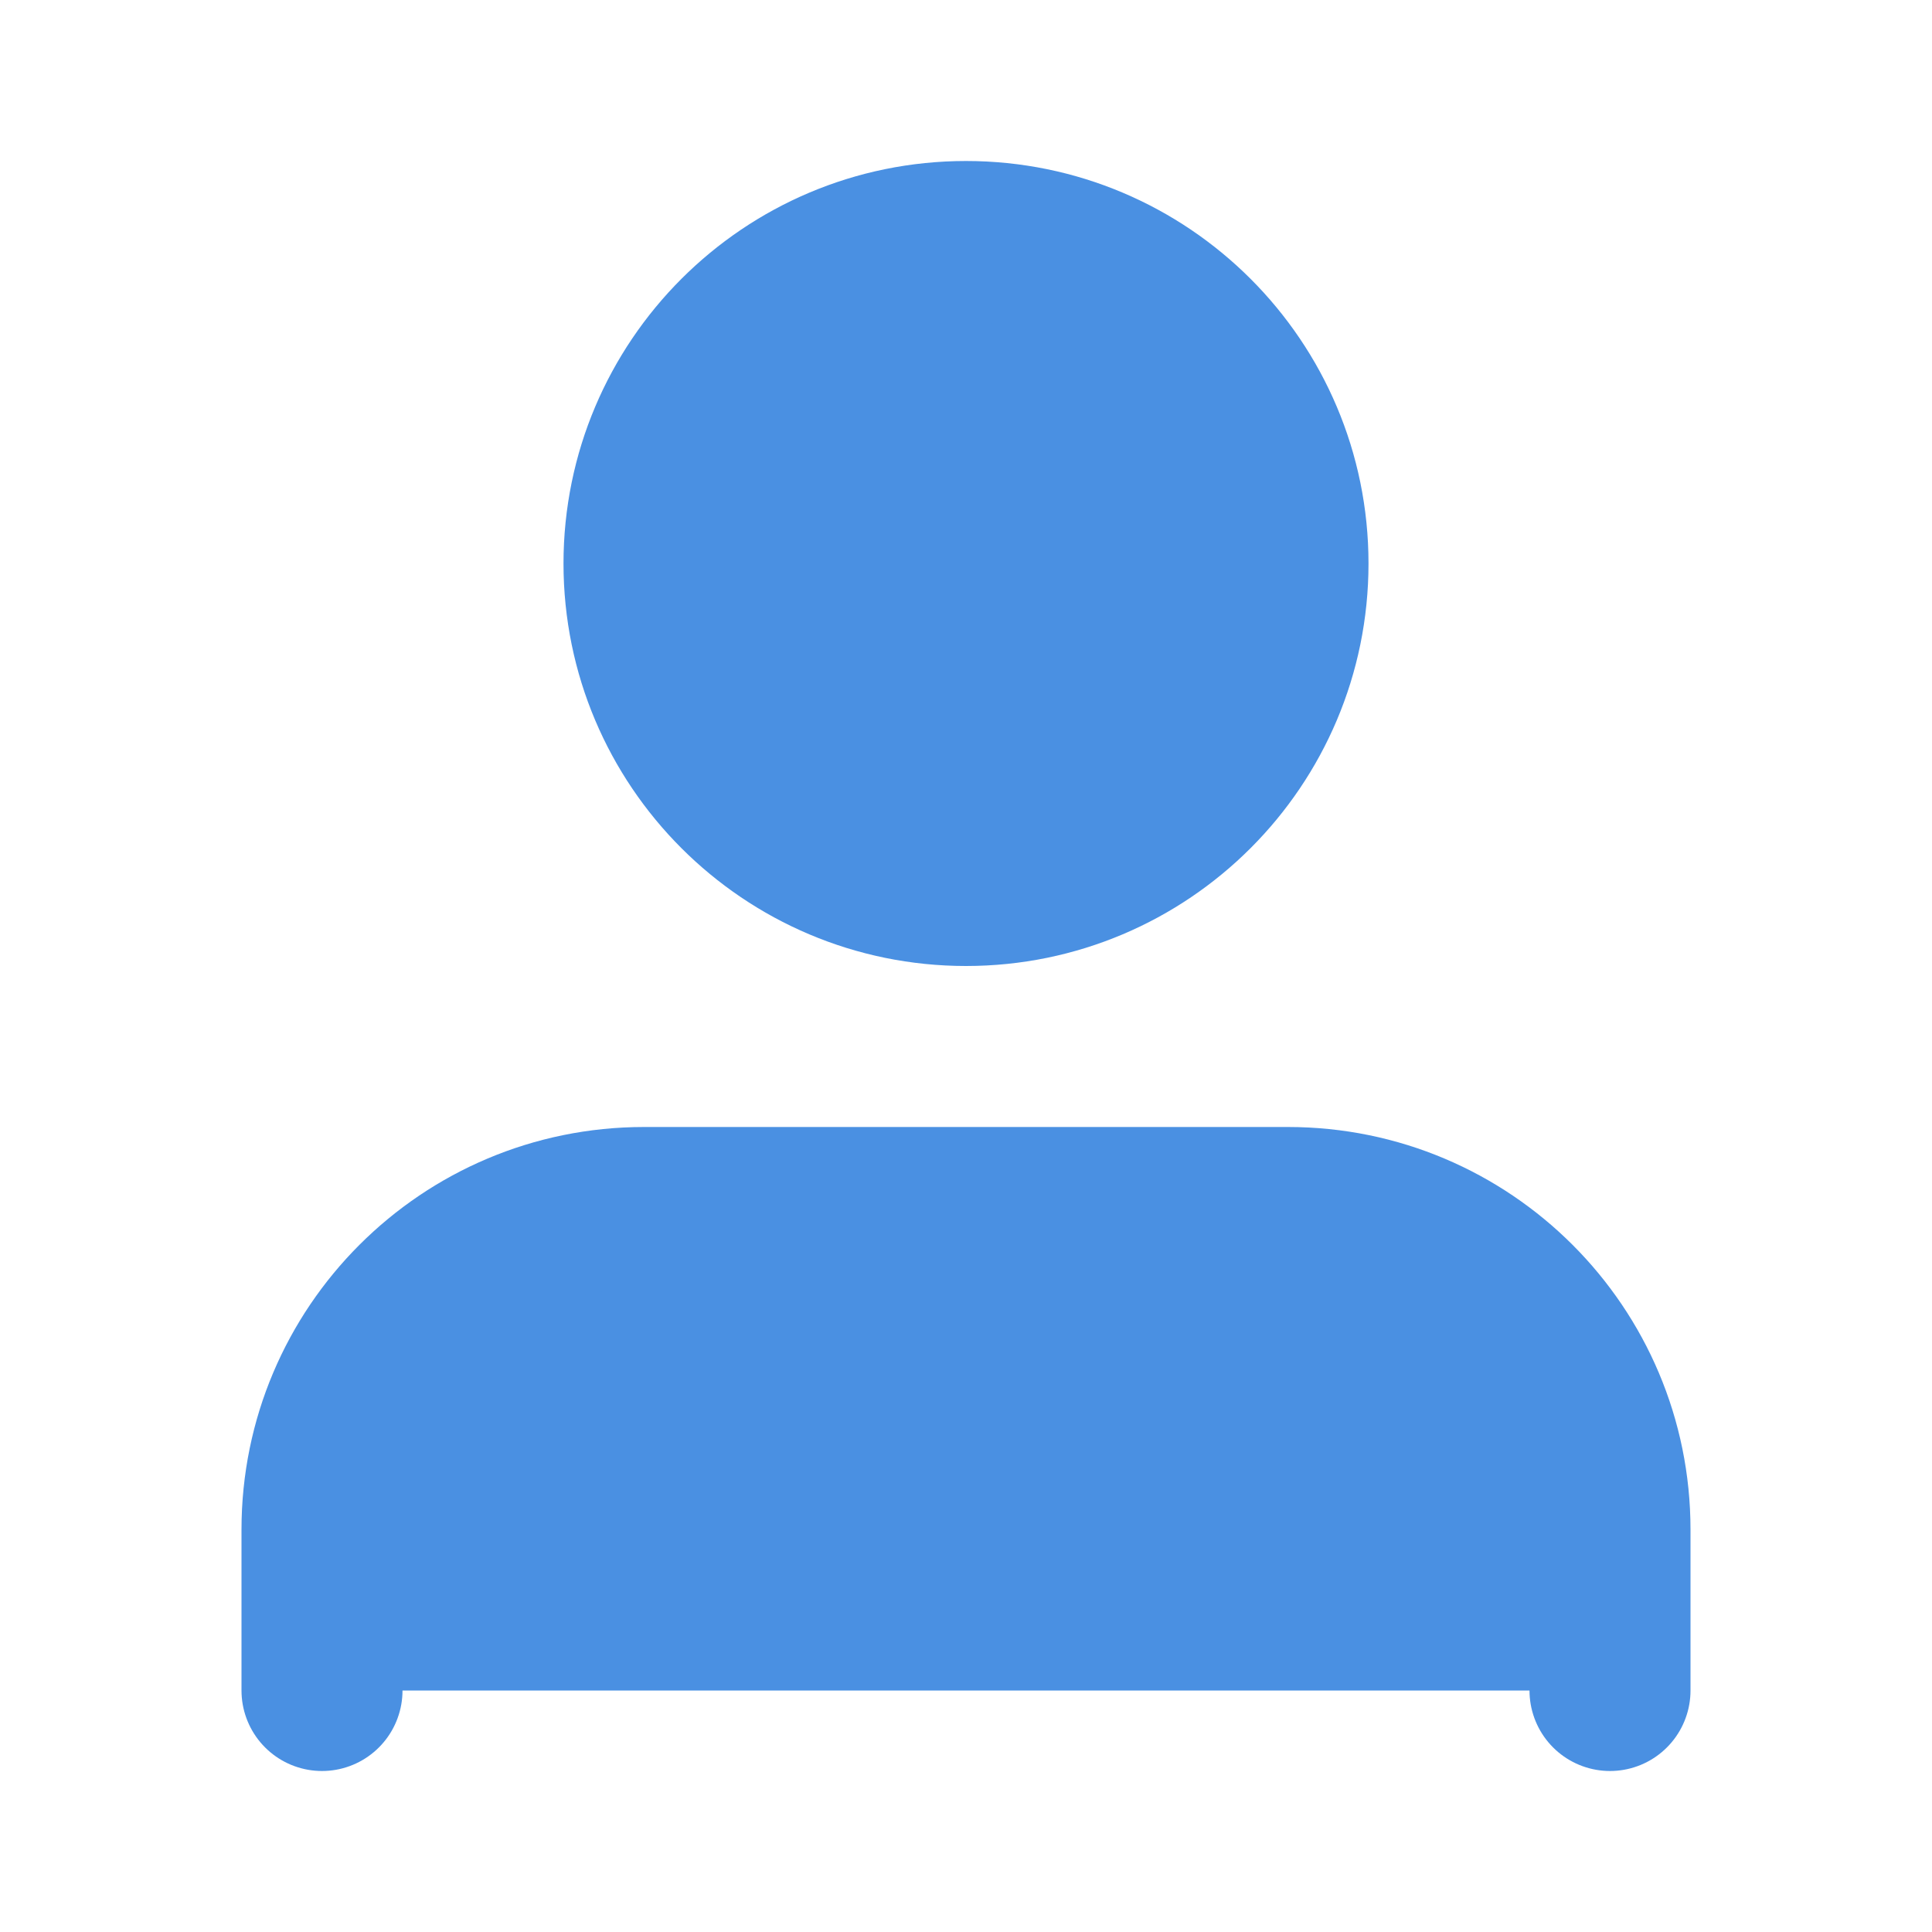
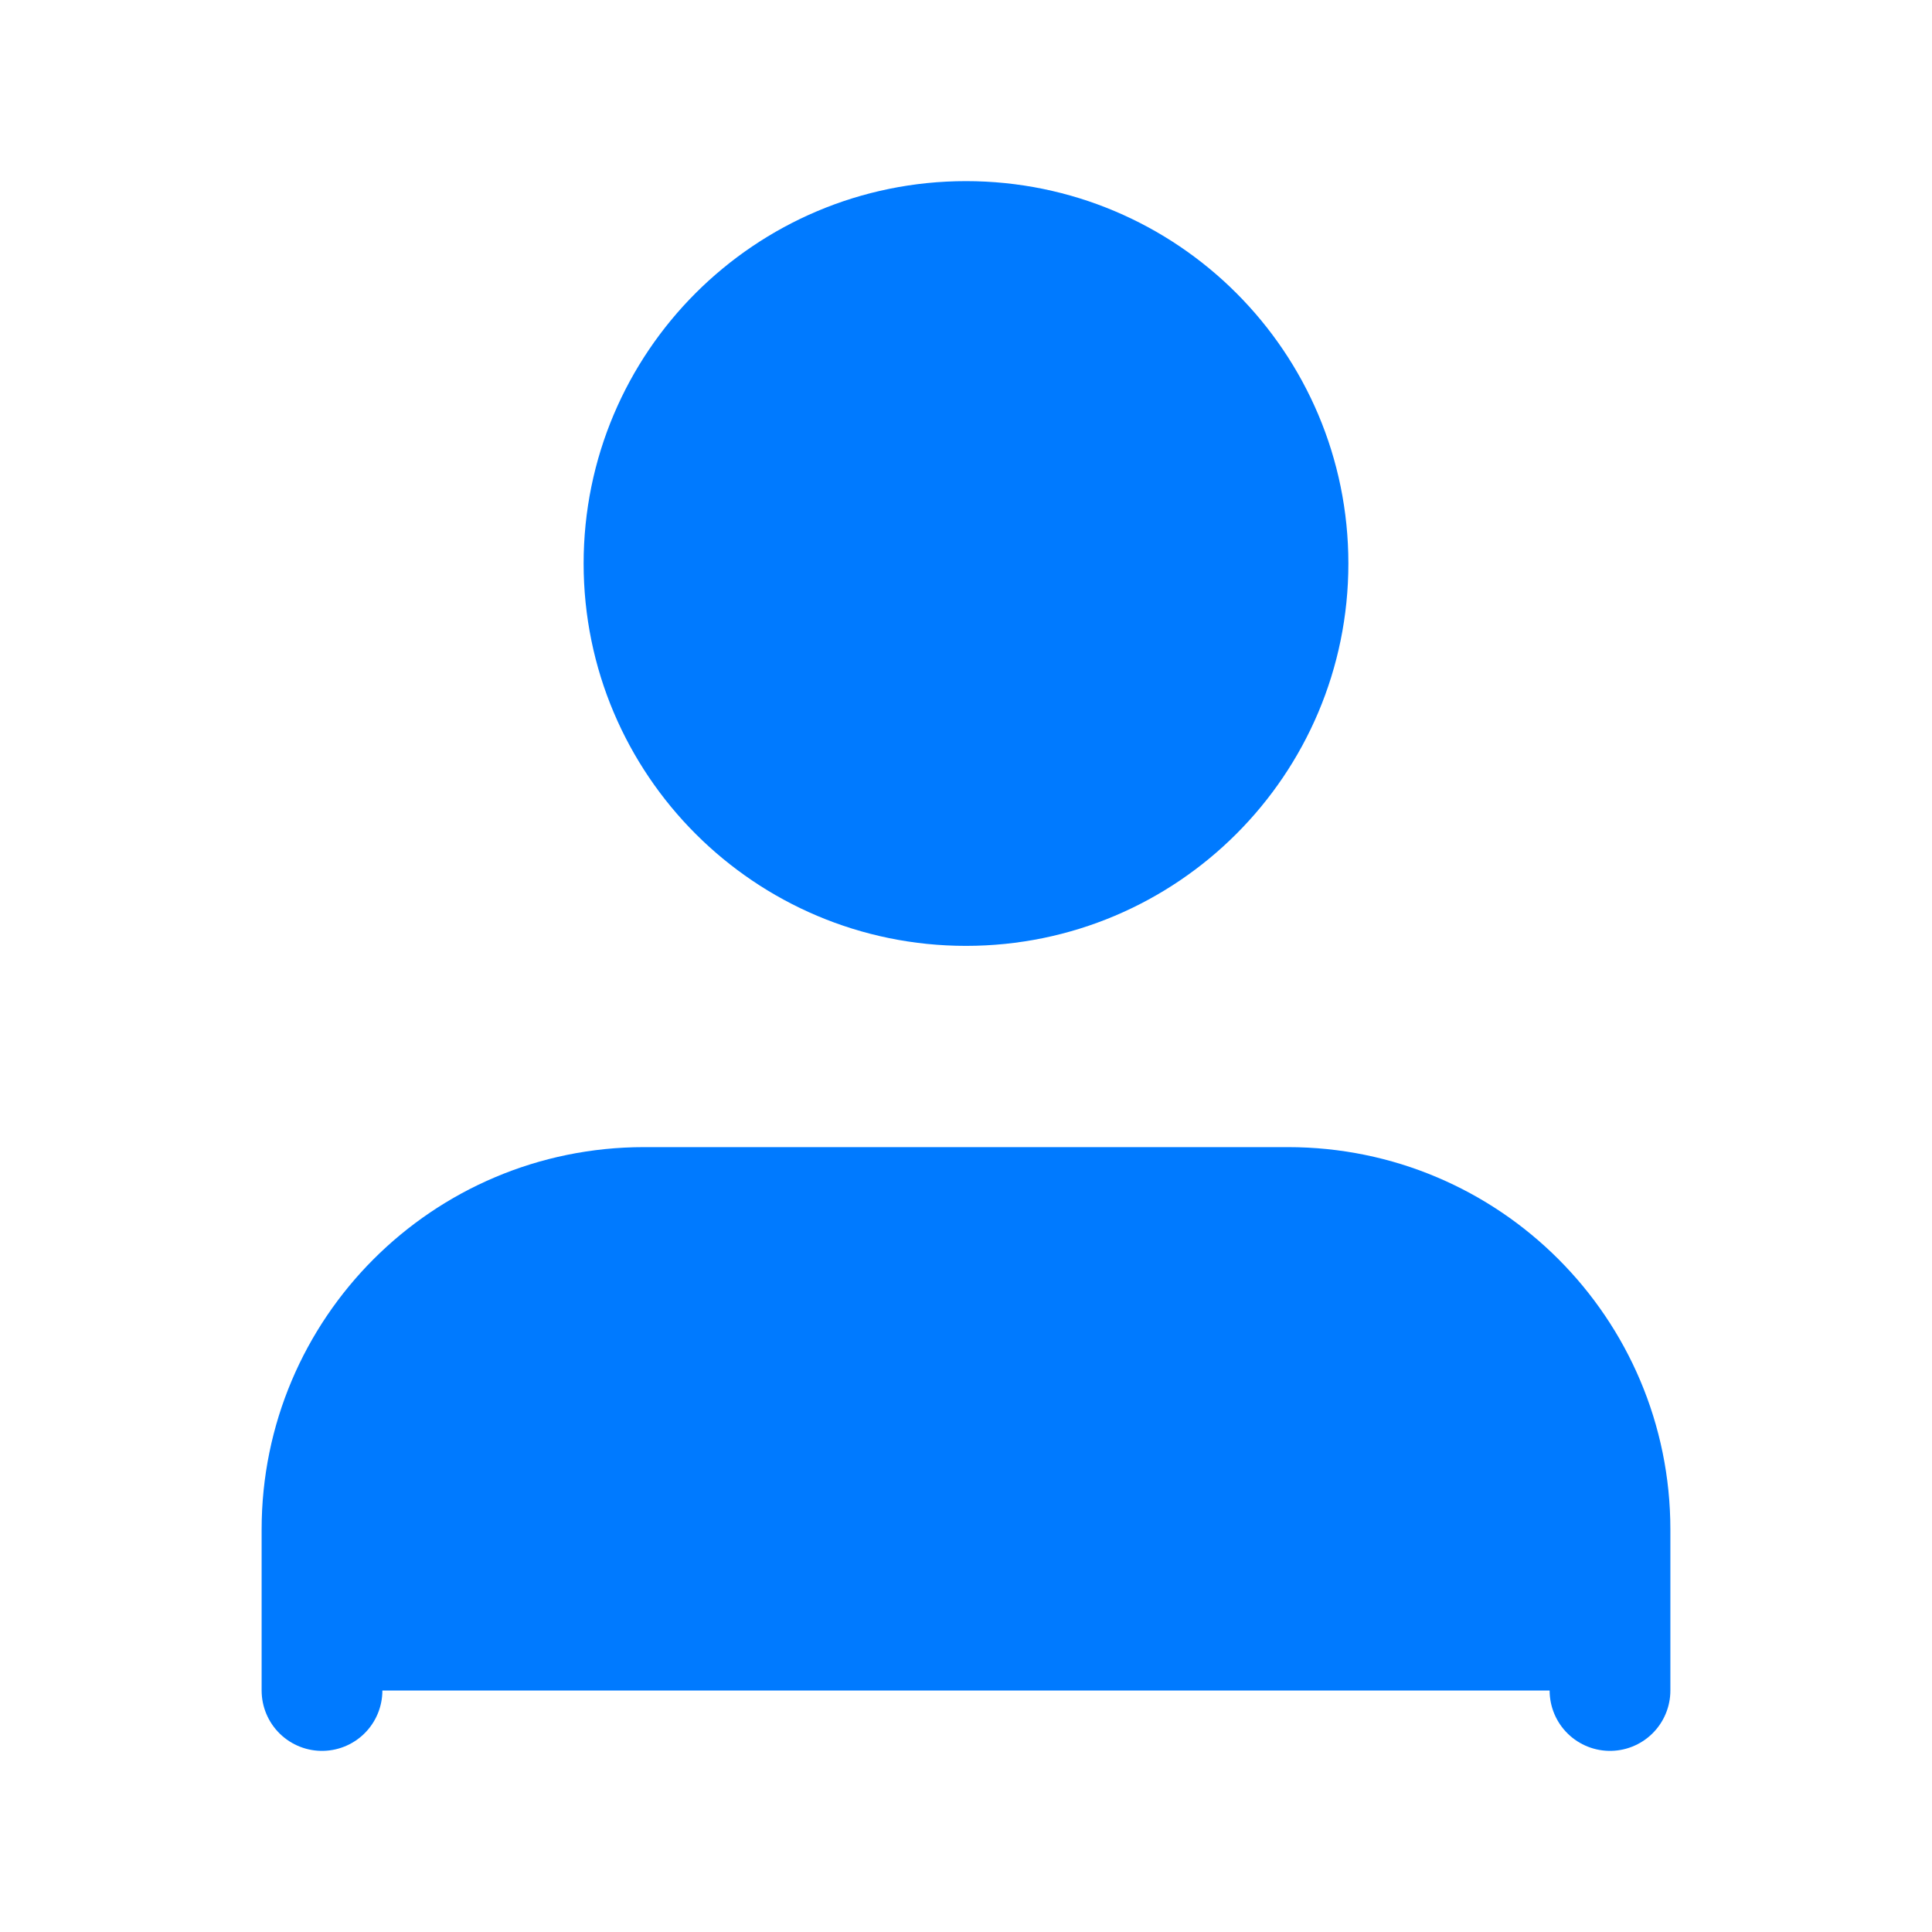
- <svg xmlns="http://www.w3.org/2000/svg" width="24" height="24" viewBox="0 0 24 24" fill="#4A90E2" stroke="#4A90E2" stroke-width="2" stroke-linecap="round" stroke-linejoin="round">
+ <svg xmlns="http://www.w3.org/2000/svg" width="24" height="24" viewBox="0 0 24 24" fill="#007AFF" stroke="#007AFF" stroke-width="1.5" stroke-linecap="round" stroke-linejoin="round">
  <path d="M20 21v-2a4 4 0 0 0-4-4H8a4 4 0 0 0-4 4v2" />
  <circle cx="12" cy="7" r="4" />
</svg>
